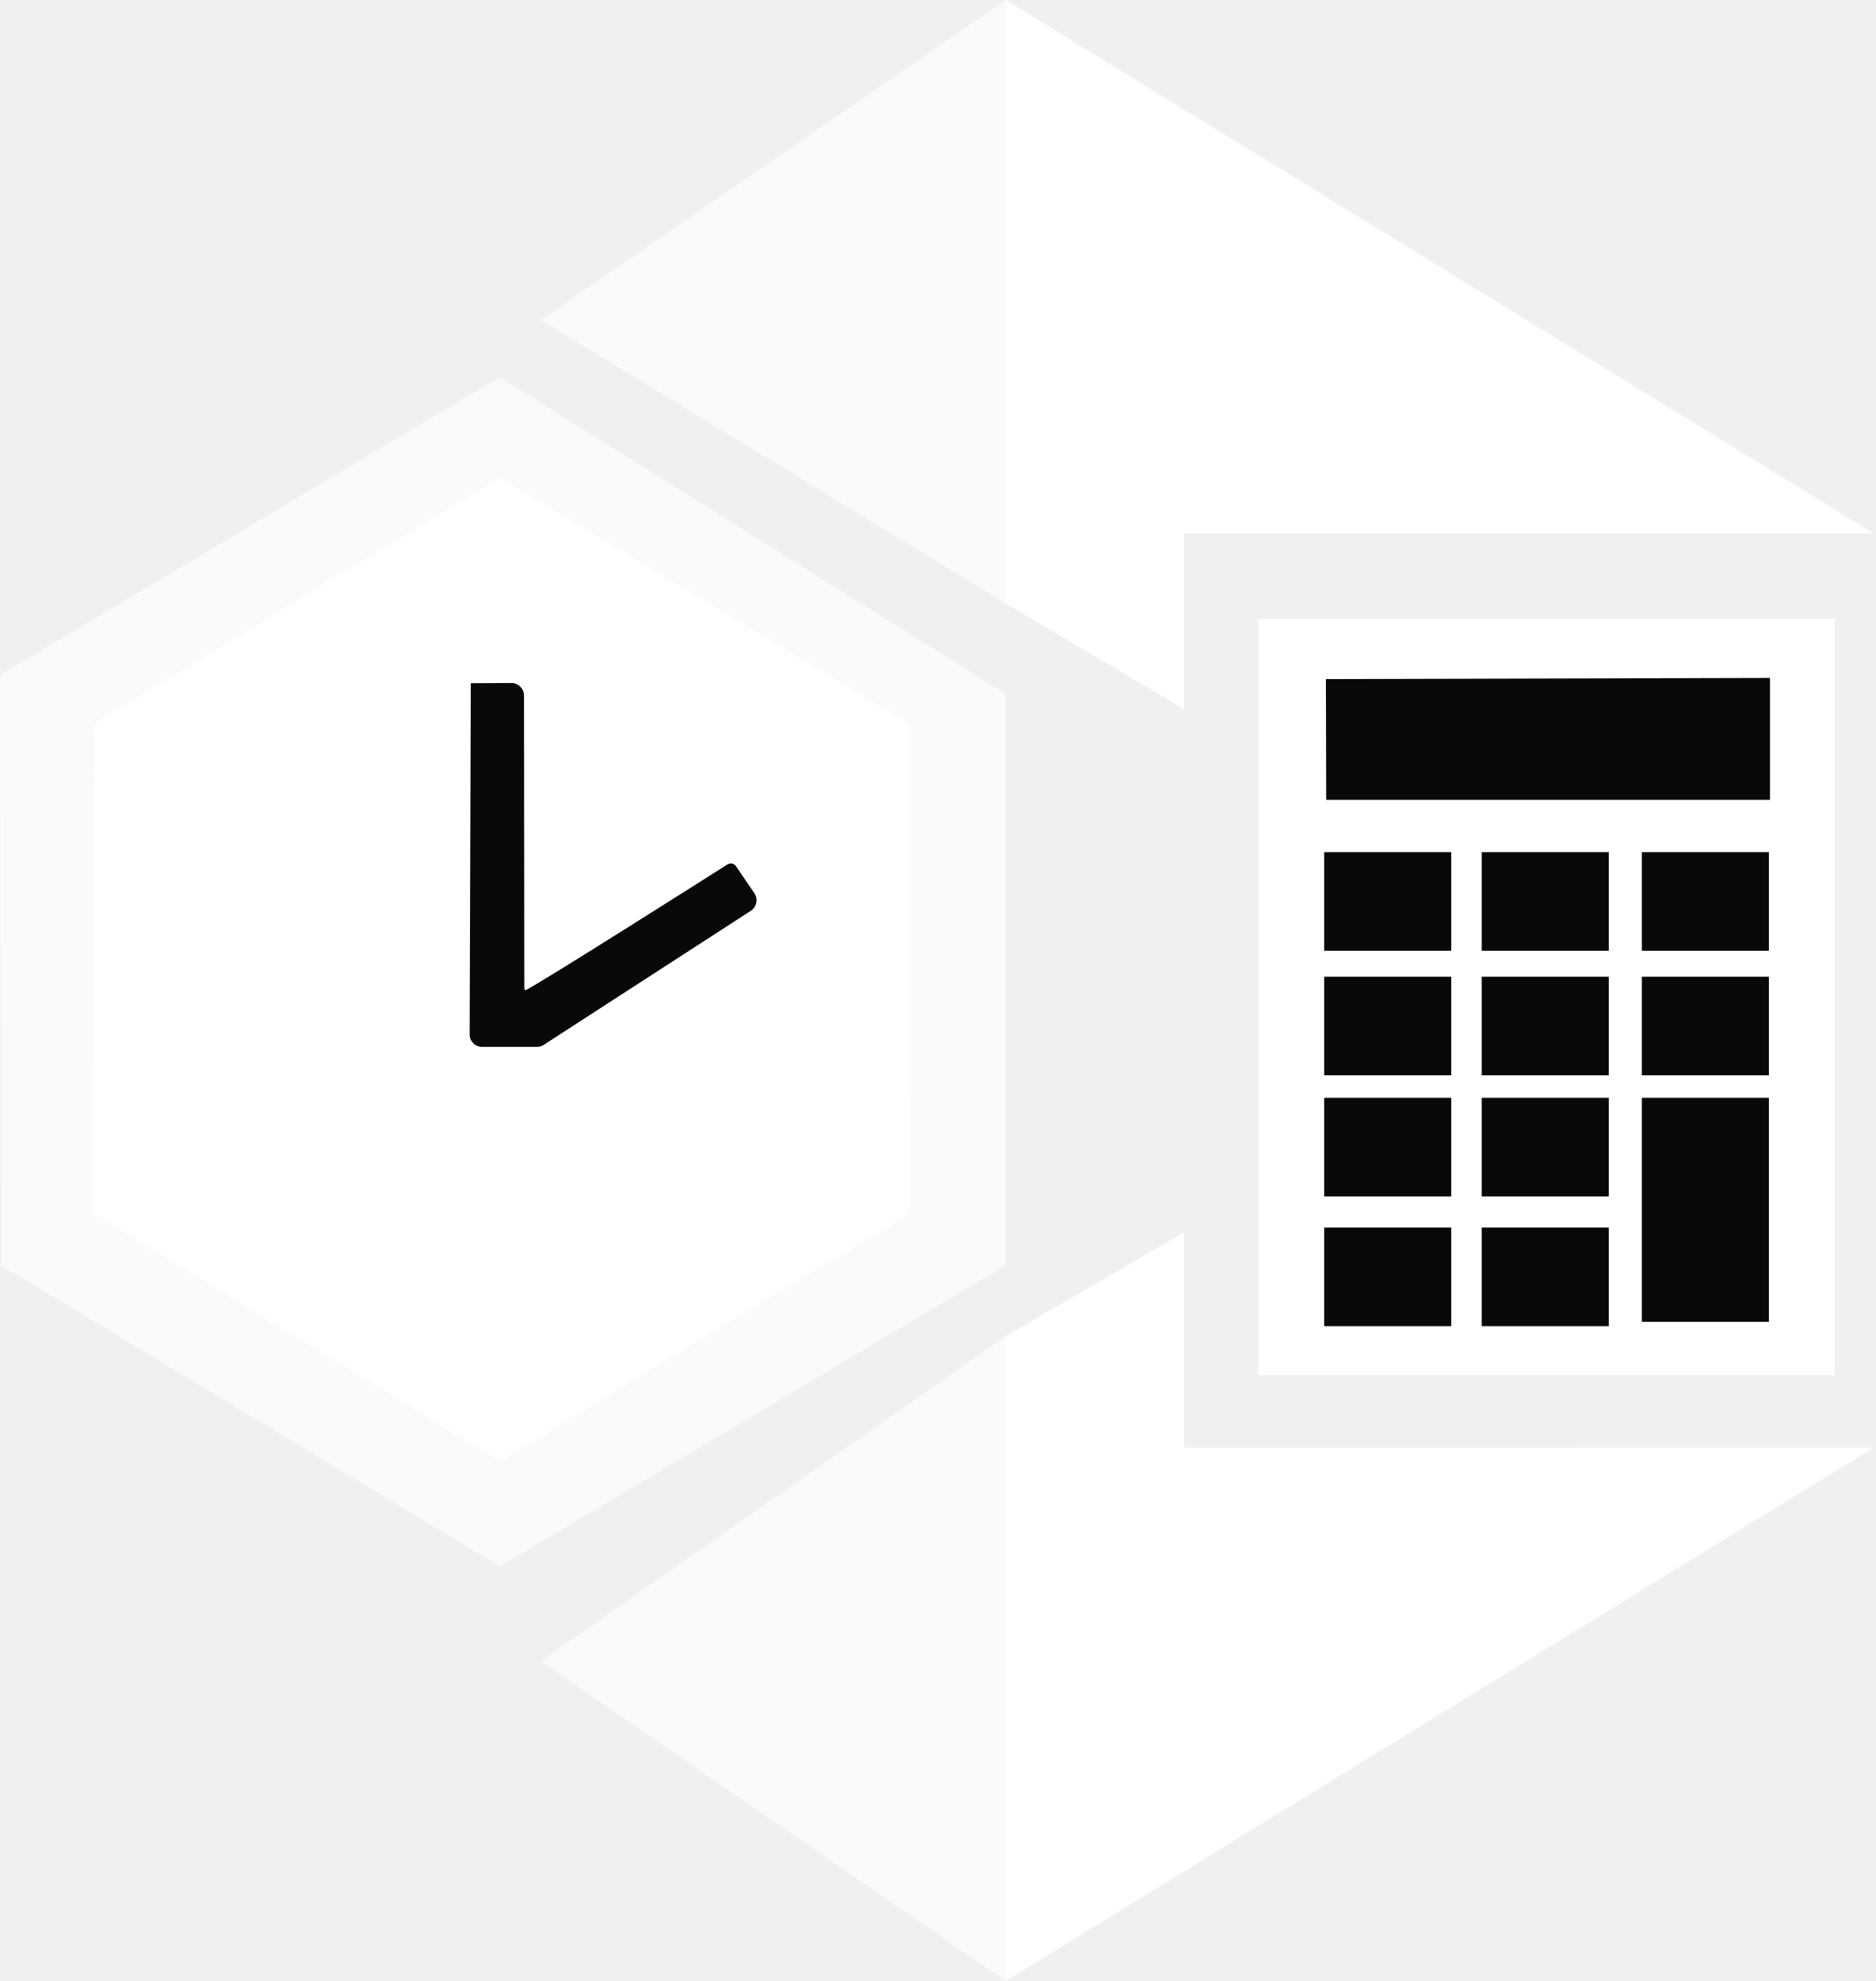
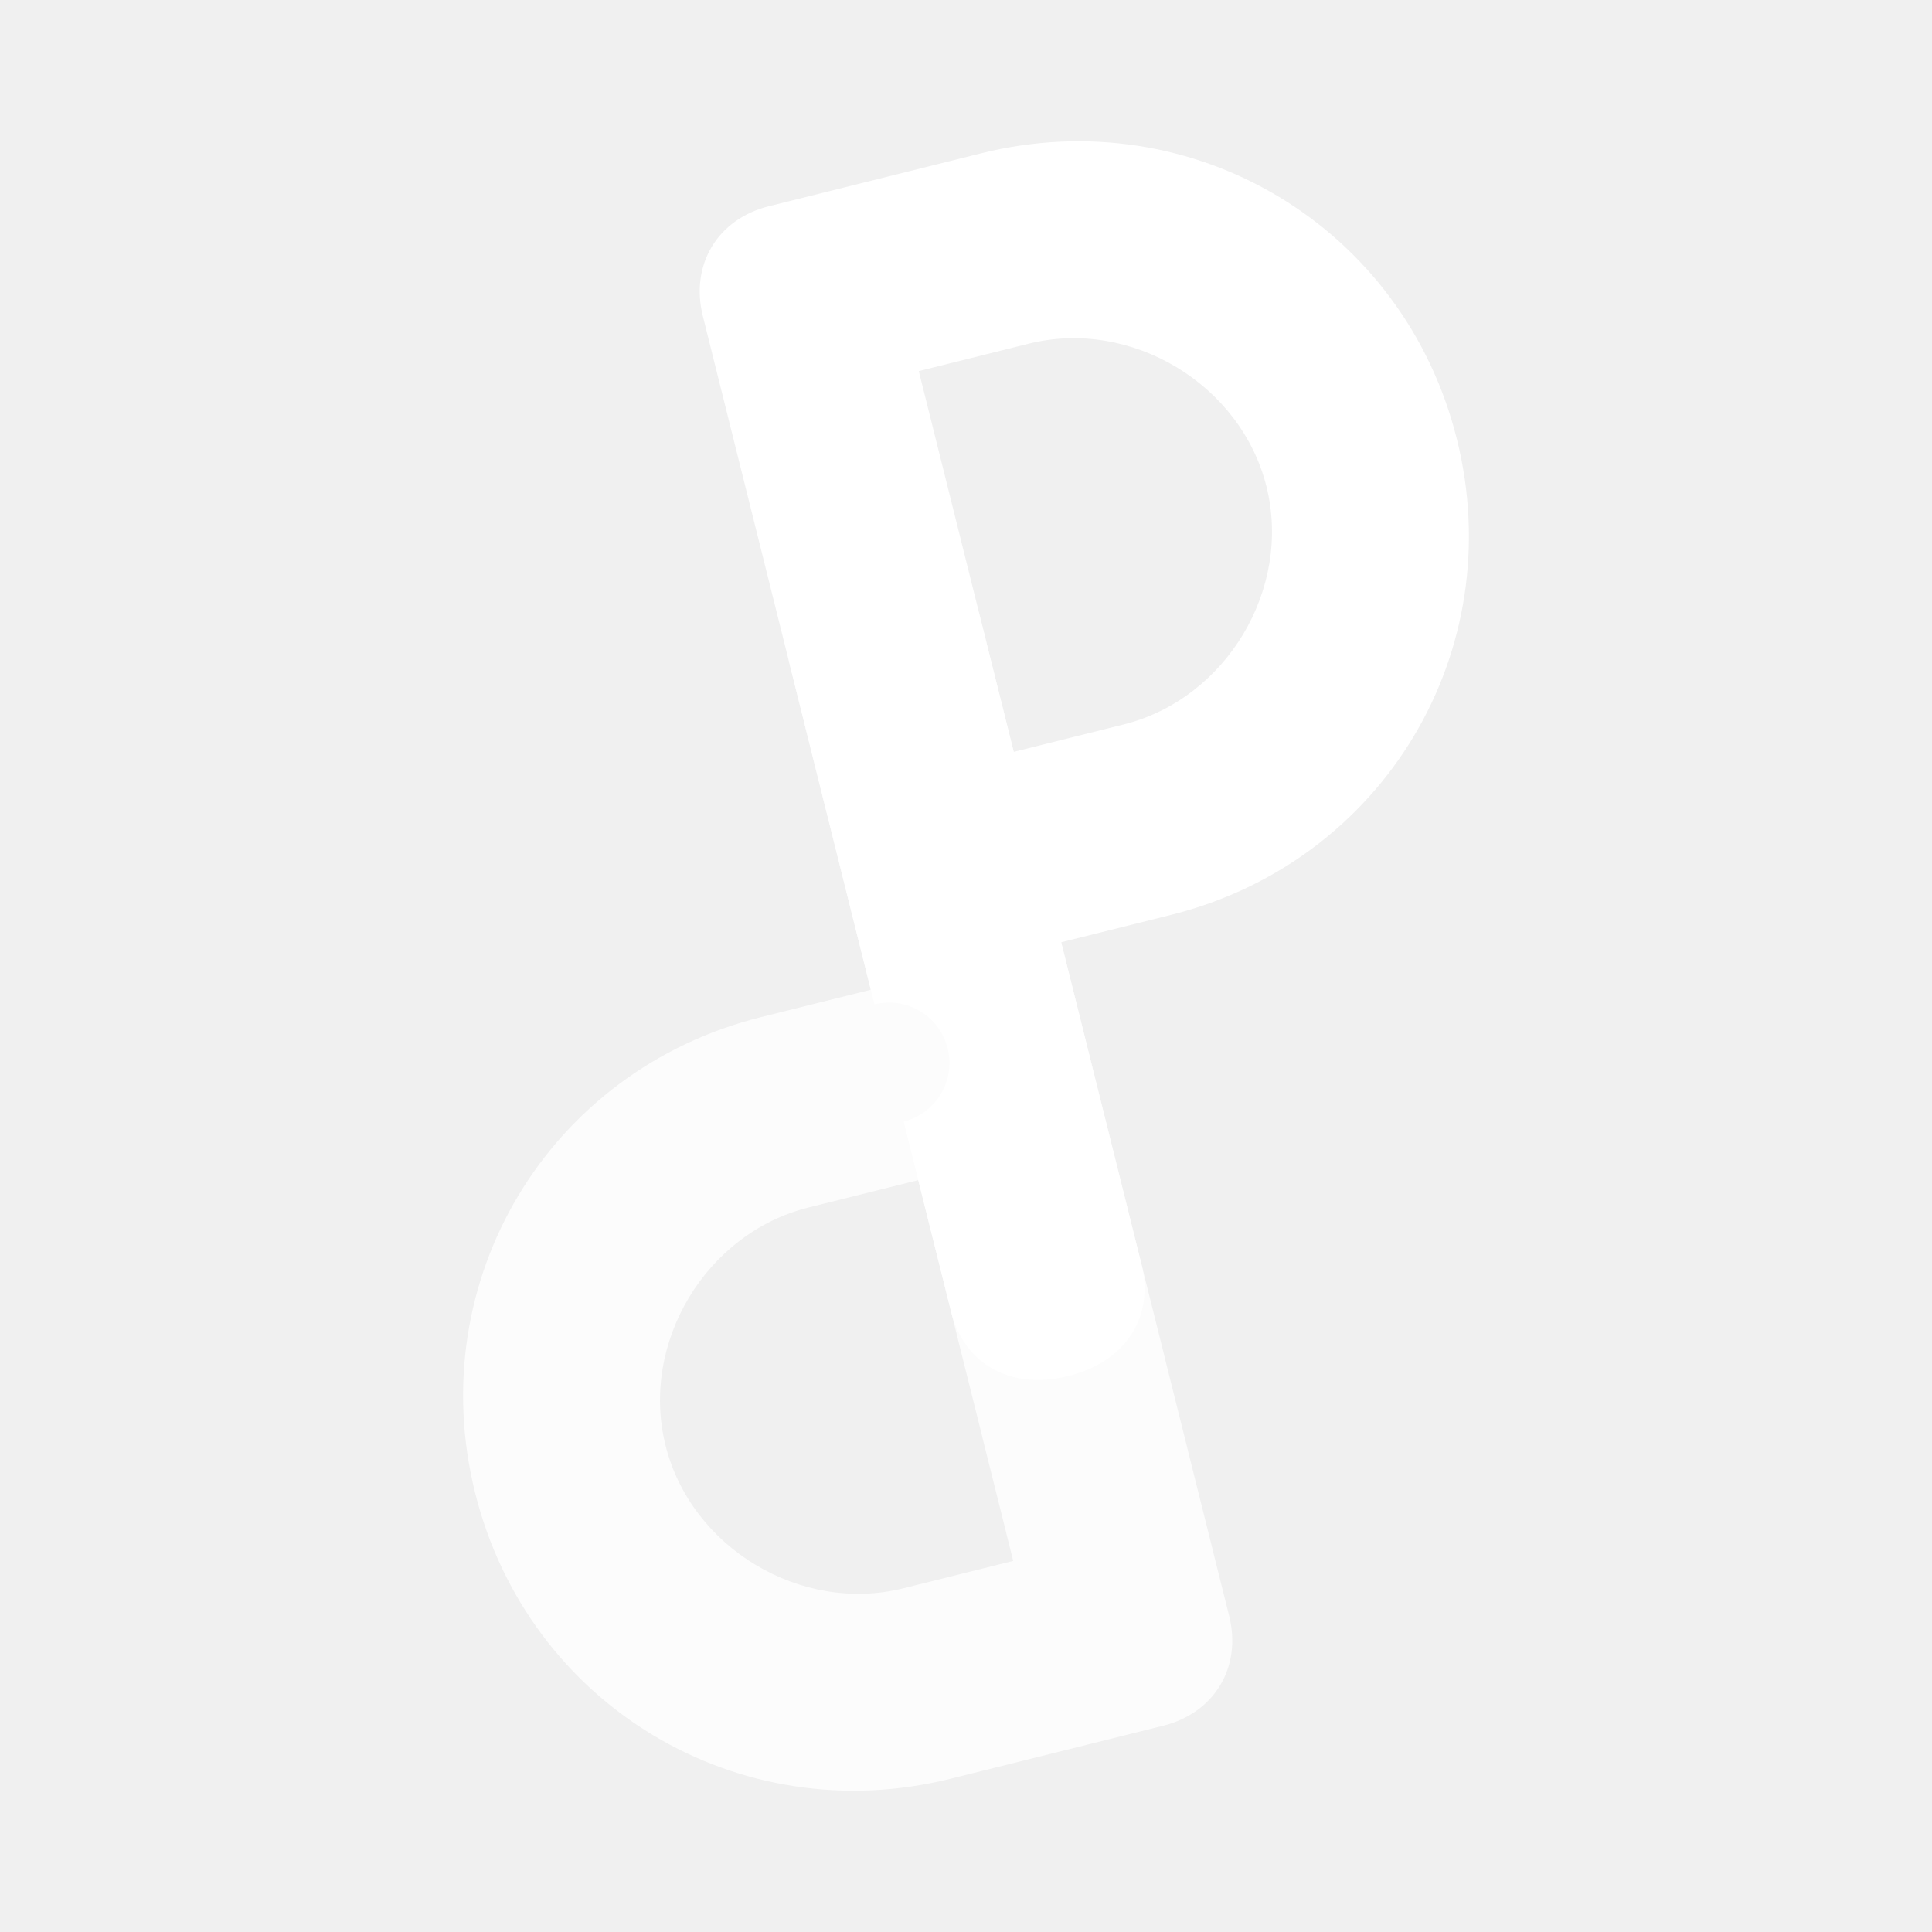
- <svg xmlns="http://www.w3.org/2000/svg" viewBox="0 0 747 789" fill="none">
-   <path fill-rule="evenodd" clip-rule="evenodd" d="M199.039 150.181L400.44 276.451V503.992C399.289 504.651 199.039 623.902 199.039 623.902L0.449 503.992L0 268.855L199.039 150.181ZM362.231 483.337L199.039 582.01L36.744 483.206L37.532 288.057L199.039 189.984L362.174 288.057L362.231 483.337Z" fill="#FFFFFF" fill-opacity="0.65" />
-   <path d="M199.039 582.01L362.231 483.337L362.174 288.057L199.039 189.984L37.532 288.057L36.744 483.206L199.039 582.01Z" fill="#FFFFFF" />
-   <path d="M203.628 272.026L187.472 272.109C187.472 272.109 187.098 384.807 187.015 412.018C187.006 414.784 189.247 416.957 192.013 416.957H213.781C214.745 416.957 215.689 416.679 216.498 416.155L298.971 362.764C301.326 361.239 301.963 358.071 300.385 355.751L293.167 345.138C292.25 343.791 290.893 343.511 289.518 344.386C277.28 352.169 217.596 389.98 209.659 394.207C209.088 394.511 208.787 394.248 208.787 393.601L208.664 277.021C208.662 274.251 206.398 272.012 203.628 272.026Z" fill="#09090B" />
-   <path d="M400.44 789L215.394 661.617L400.44 532.227V789Z" fill="#FFFFFF" fill-opacity="0.65" />
-   <path d="M400.44 789V532.227L471.498 490.836V576.646L746.106 576.549L400.44 789Z" fill="#FFFFFF" />
-   <path d="M400.44 4.57764e-05L215.394 127.471L400.44 240.29V4.57764e-05Z" fill="#FFFFFF" fill-opacity="0.65" />
-   <path d="M400.44 -6.10352e-05V240.29L471.498 282.414V212.354L746.106 212.451L400.44 -6.10352e-05Z" fill="#FFFFFF" />
-   <path fill-rule="evenodd" clip-rule="evenodd" d="M730.562 547.679H501.105V246.56L730.562 246.56V547.679ZM704.813 270.009L527.978 270.467L528.102 318.566H704.813V270.009Z" fill="#FFFFFF" />
-   <path d="M527.978 270.467L704.813 270.009V318.566H528.102L527.978 270.467Z" fill="#09090B" />
-   <g fill="#09090B">
-     <path d="M527.289 339.394H577.886V378.67H527.289V339.394Z" />
-     <path d="M590.015 339.394H640.612V378.67H590.015V339.394Z" />
-     <path d="M653.781 339.394H704.378V378.67H653.781V339.394Z" />
-     <path d="M527.289 437.24H577.886V476.517H527.289V437.24Z" />
-     <path d="M590.015 437.24H640.612V476.517H590.015V437.24Z" />
-     <path d="M527.289 488.92H577.886V528.196H527.289V488.92Z" />
-     <path d="M590.015 488.92H640.612V528.196H590.015V488.92Z" />
-     <path d="M527.289 389.006H577.886V428.283H527.289V389.006Z" />
-     <path d="M590.015 389.006H640.612V428.283H590.015V389.006Z" />
-     <path d="M653.781 389.006H704.378V428.283H653.781V389.006Z" />
-     <path d="M653.781 437.241H679.079H704.378V526.474H653.781V437.241Z" />
+ <svg xmlns="http://www.w3.org/2000/svg" viewBox="0 0 512 512" fill="none">
+   <defs>
+     <mask id="pp-symbol-neg-mask-top">
+       <rect width="512" height="512" fill="white" />
+       <circle cx="230" cy="276" r="16" fill="black" />
+     </mask>
+     <mask id="pp-symbol-neg-mask-bot">
+       <rect width="512" height="512" fill="white" />
+       <circle cx="282" cy="236" r="16" fill="black" />
+     </mask>
+   </defs>
+   <g transform="rotate(-14 256 256)">
+     <path mask="url(#pp-symbol-neg-mask-top)" fill-rule="evenodd" clip-rule="evenodd" d="M 254 48 C 240 48 230 58 230 72 V 344 C 230 358 240 368 256 368 C 272 368 282 358 282 344 V 256 H 312 C 370 256 416 210 416 152 C 416 94 370 48 312 48 H 254 Z M 282 100 H 312 C 340 100 364 124 364 152 C 364 180 340 204 312 204 H 282 V 100 Z" fill="#FFFFFF" />
+     <path mask="url(#pp-symbol-neg-mask-bot)" fill-rule="evenodd" clip-rule="evenodd" d="M 258 464 C 272 464 282 454 282 440 V 168 C 282 154 272 144 256 144 C 240 144 230 154 230 168 V 256 H 200 C 142 256 96 302 96 360 C 96 418 142 464 200 464 H 258 Z M 230 412 H 200 C 172 412 148 388 148 360 C 148 332 172 308 200 308 H 230 V 412 Z" fill="#FFFFFF" fill-opacity="0.80" />
  </g>
</svg>
